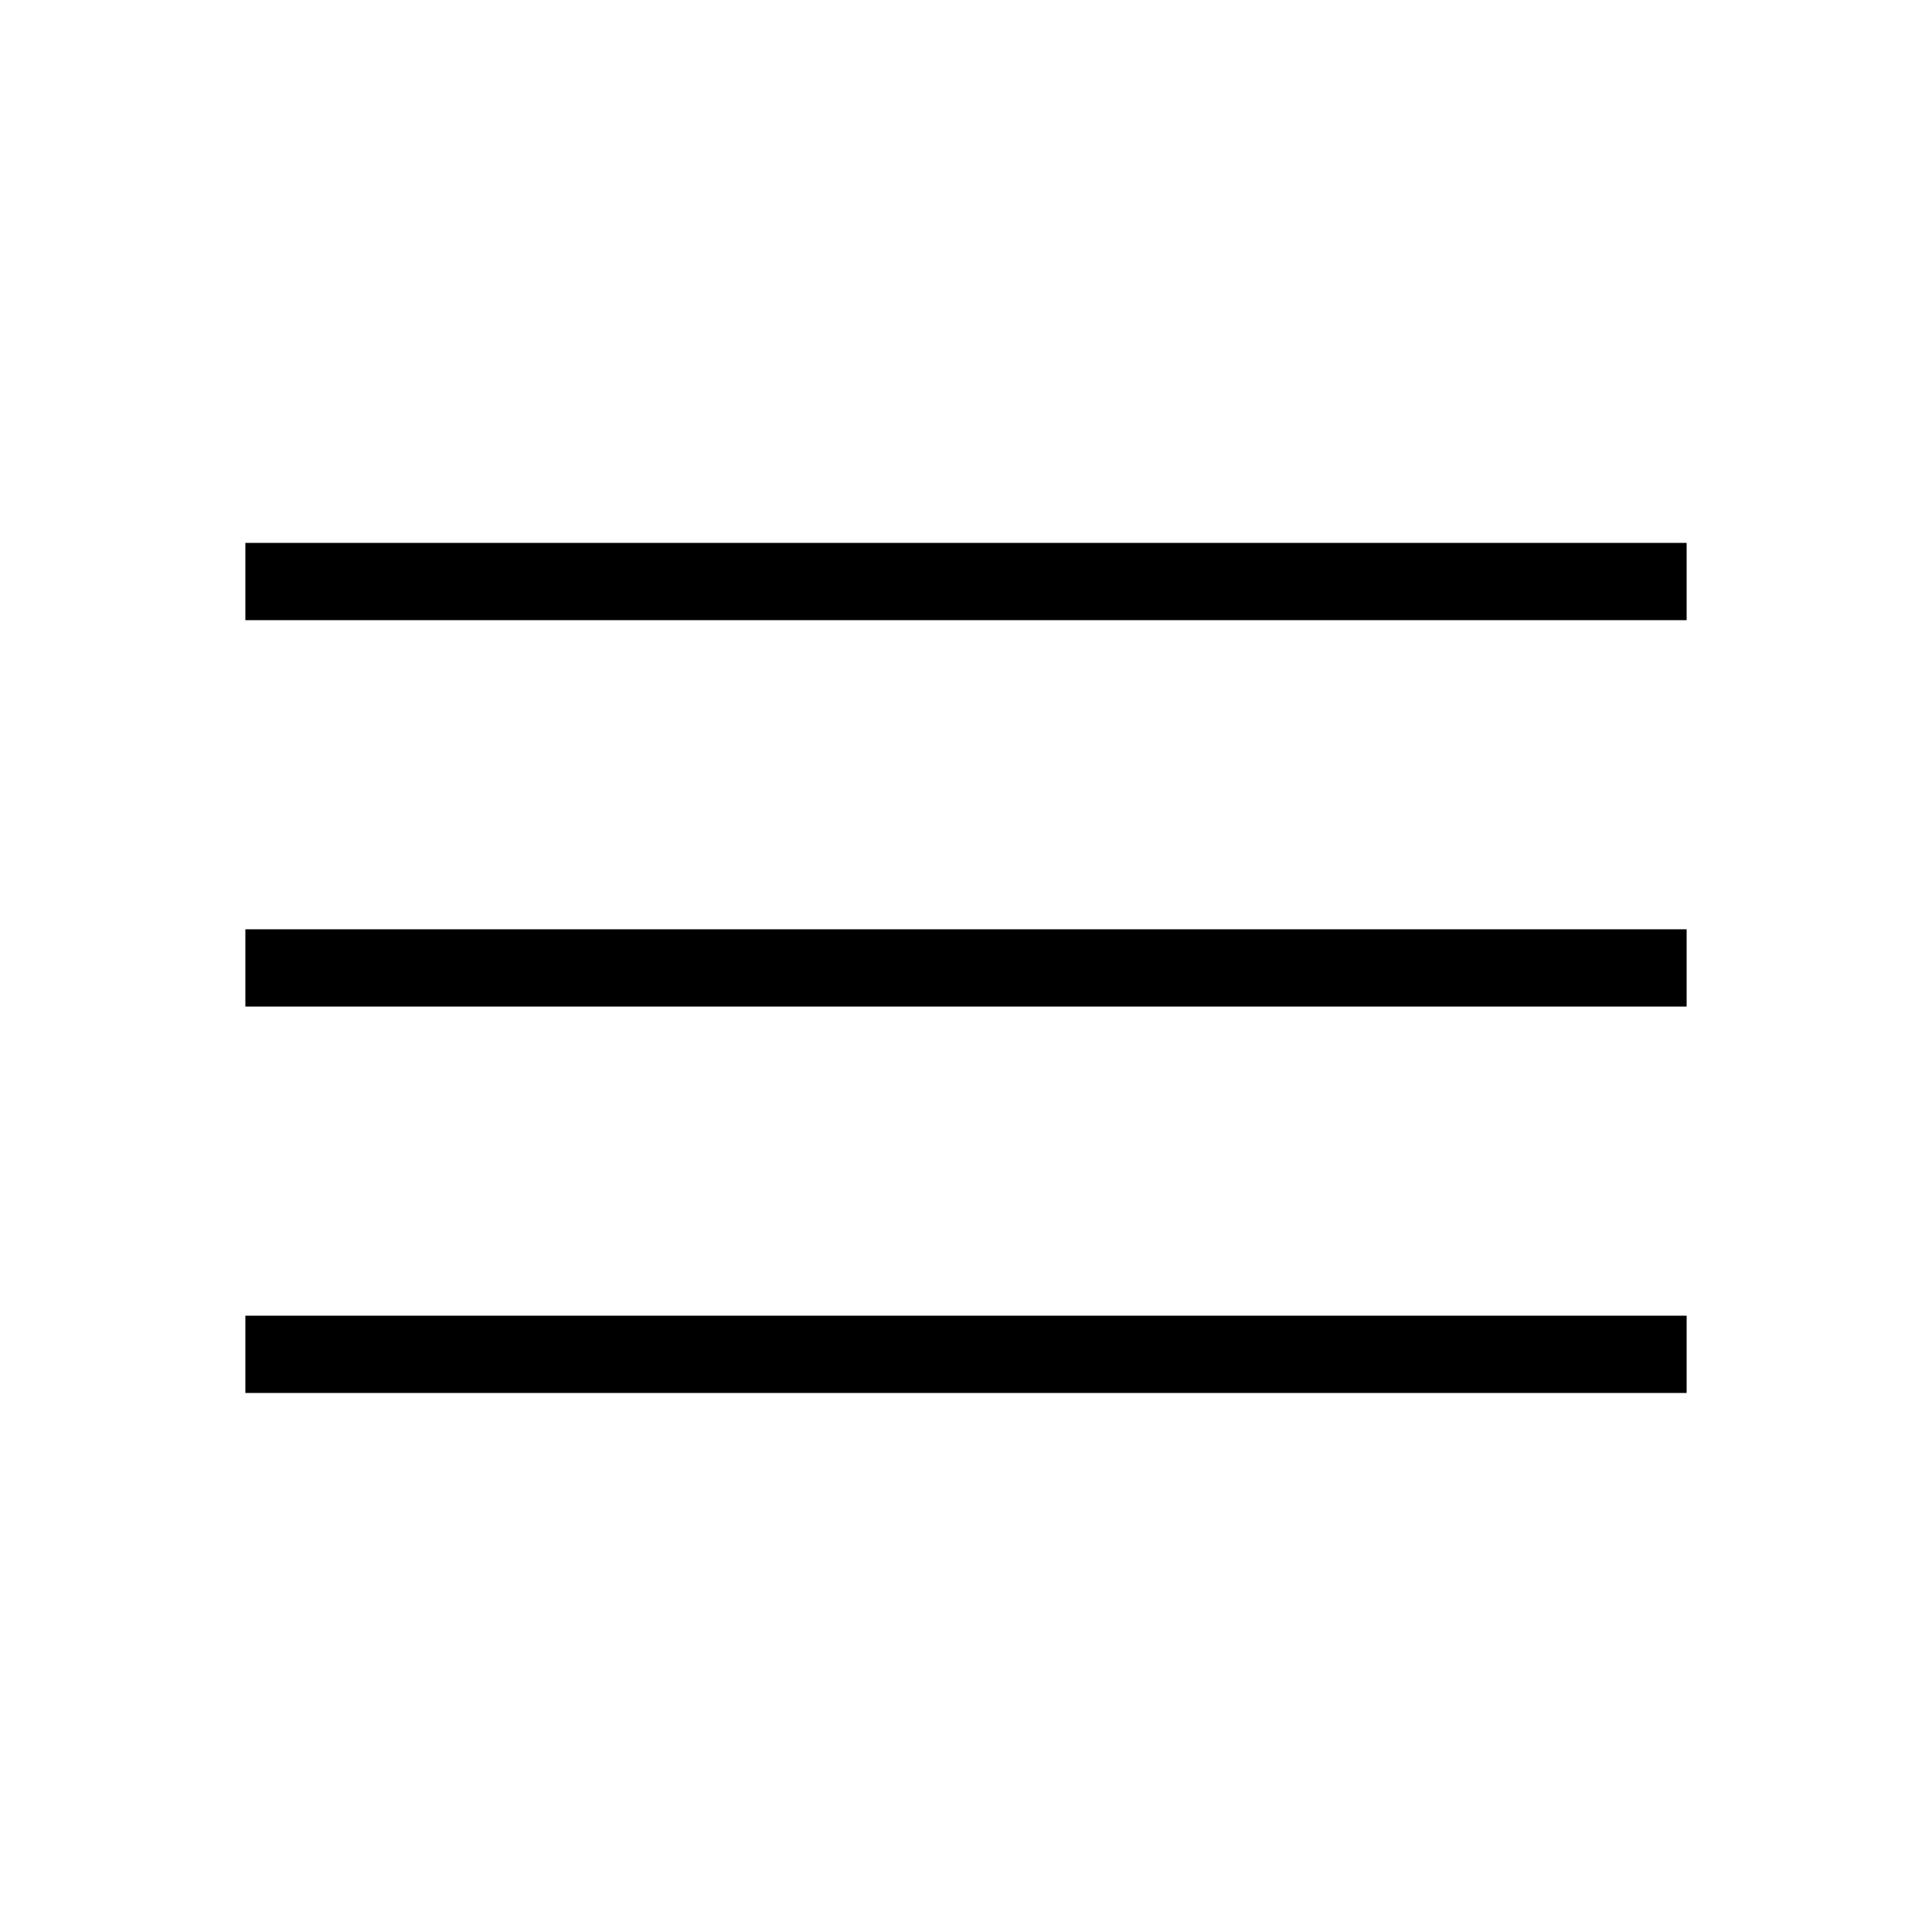
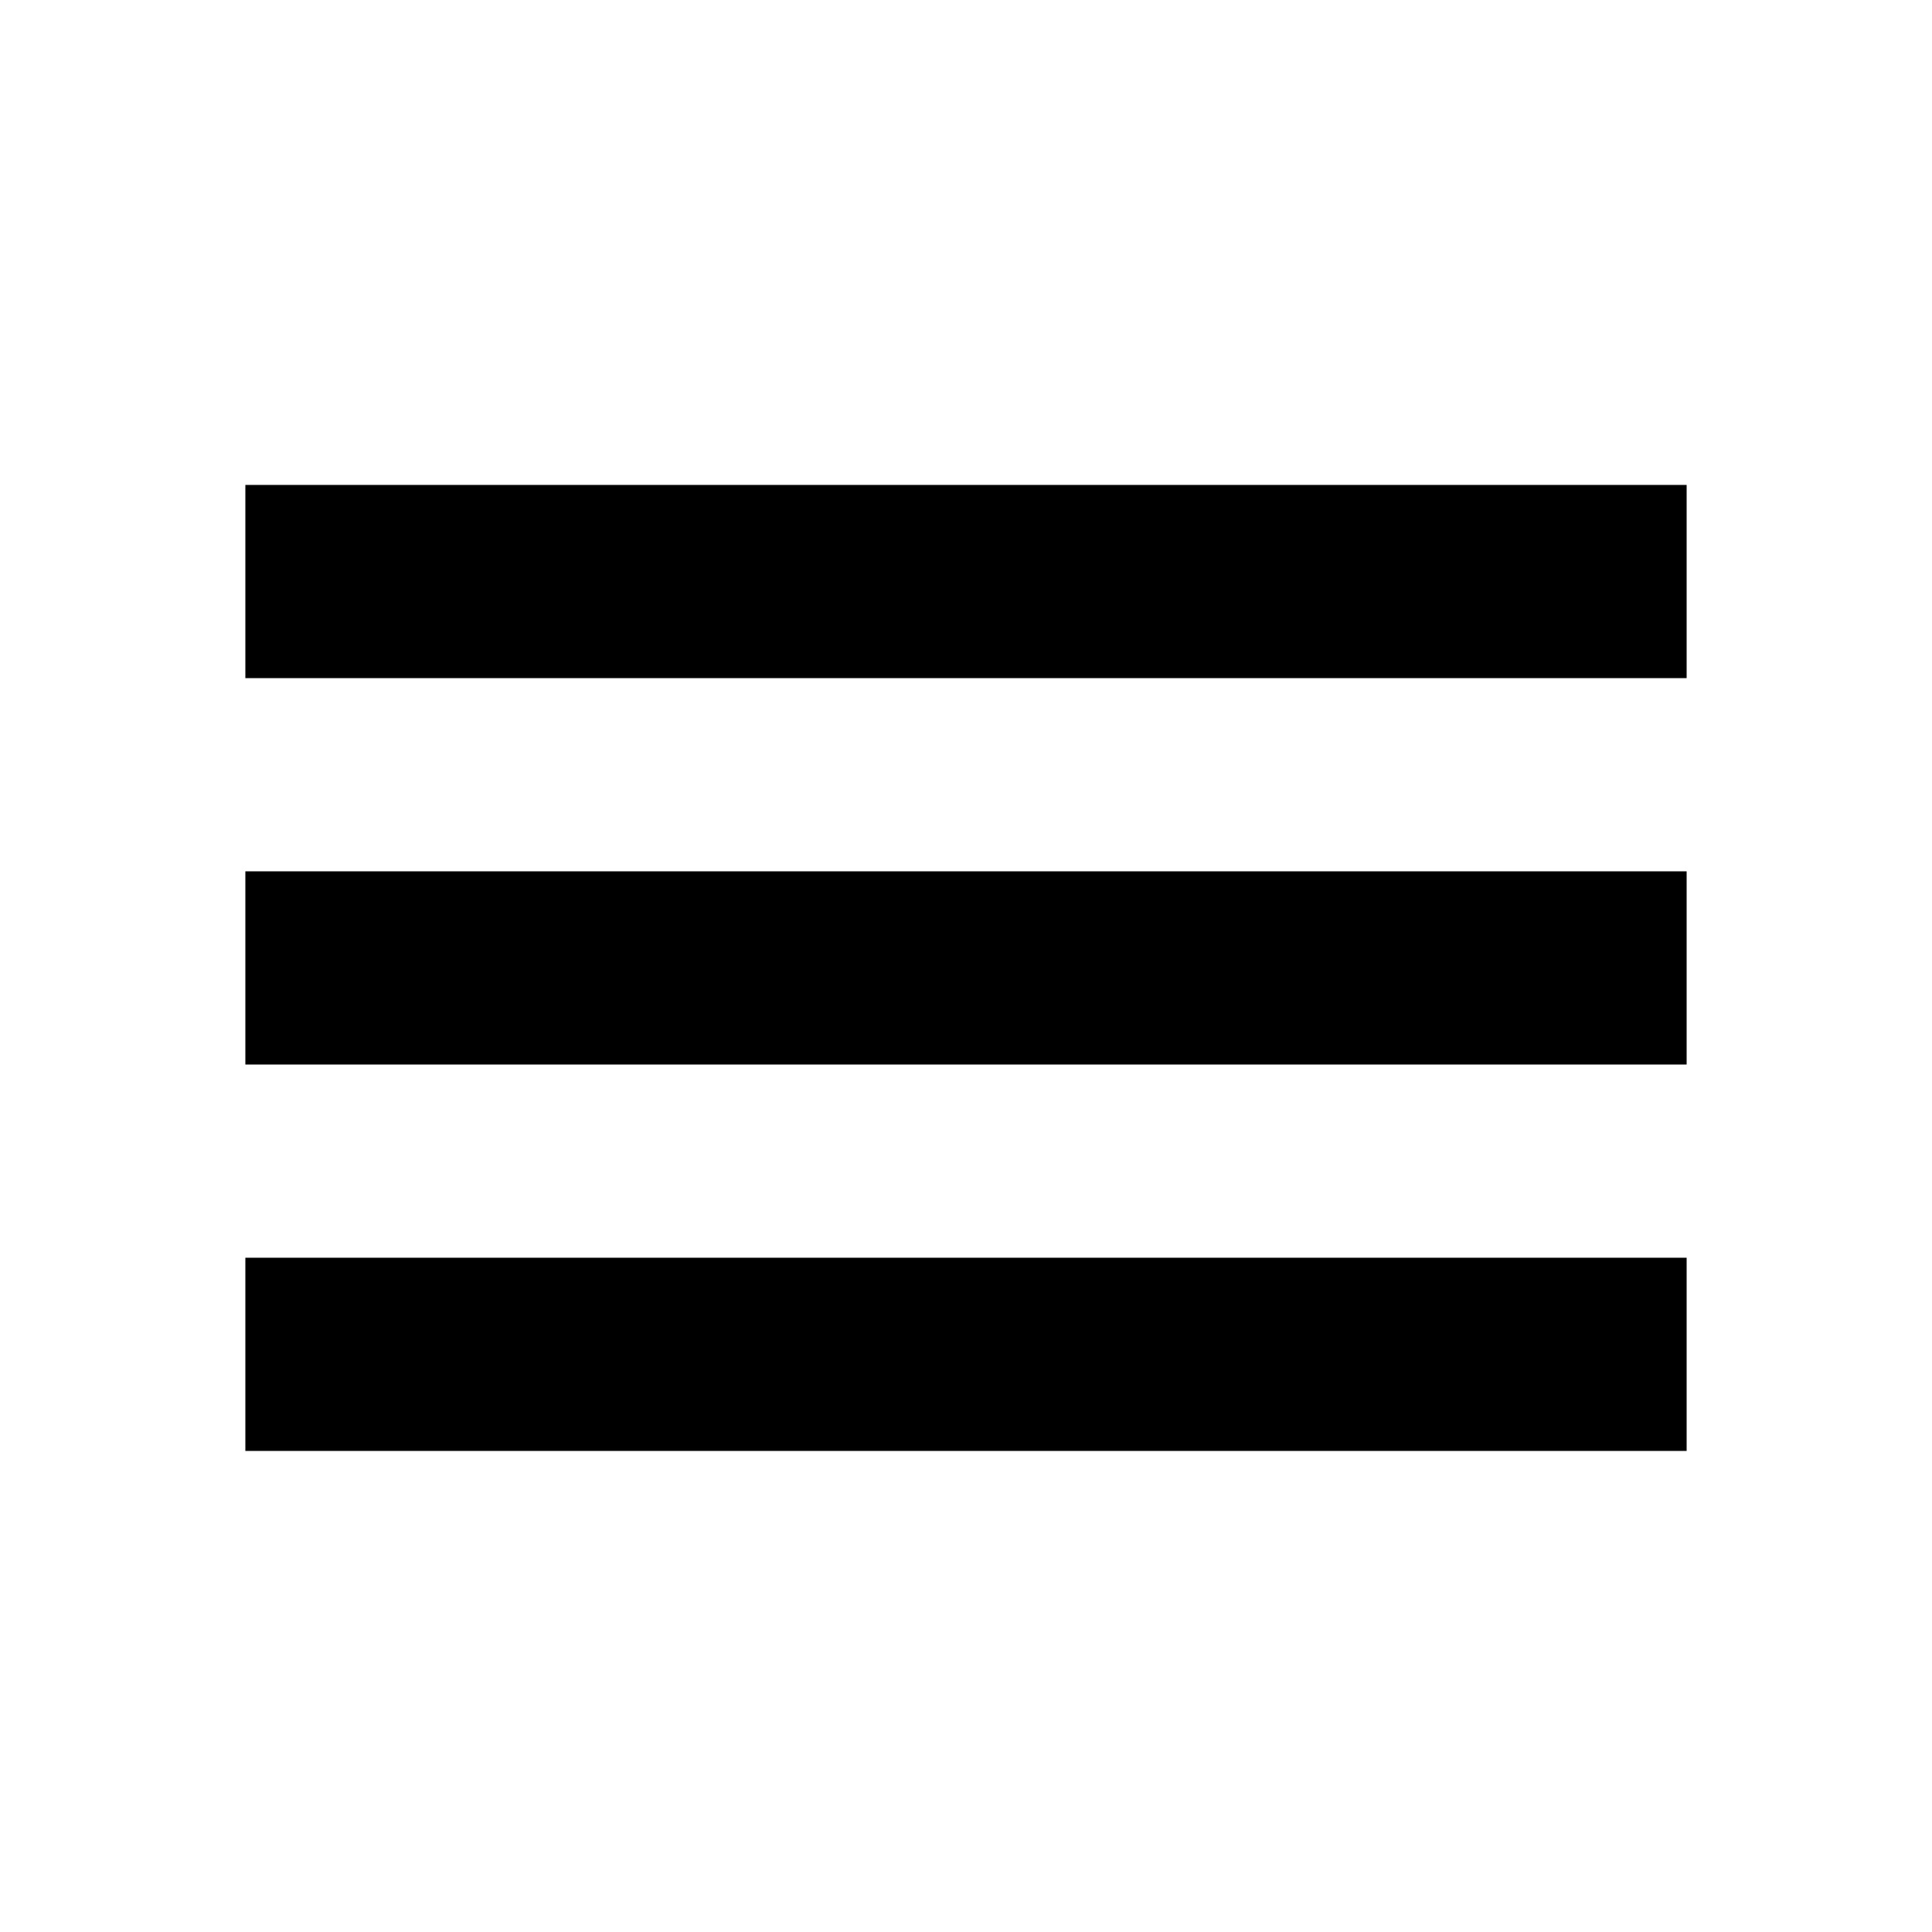
<svg xmlns="http://www.w3.org/2000/svg" version="1.1" id="Layer_1" x="0px" y="0px" viewBox="0 0 100 100" enable-background="new 0 0 100 100" xml:space="preserve">
-   <line fill="none" stroke="#000000" stroke-width="4" stroke-miterlimit="10" x1="12.7" y1="50.1" x2="87.3" y2="50.1" />
-   <line fill="none" stroke="#000000" stroke-width="4" stroke-miterlimit="10" x1="12.7" y1="30.1" x2="87.3" y2="30.1" />
-   <line fill="none" stroke="#000000" stroke-width="4" stroke-miterlimit="10" x1="12.7" y1="70.1" x2="87.3" y2="70.1" />
+   <line fill="none" stroke="#000000" stroke-width="10" stroke-miterlimit="10" x1="12.7" y1="50.1" x2="87.3" y2="50.1" />
+   <line fill="none" stroke="#000000" stroke-width="10" stroke-miterlimit="10" x1="12.7" y1="30.1" x2="87.3" y2="30.1" />
+   <line fill="none" stroke="#000000" stroke-width="10" stroke-miterlimit="10" x1="12.7" y1="70.1" x2="87.3" y2="70.1" />
</svg>
